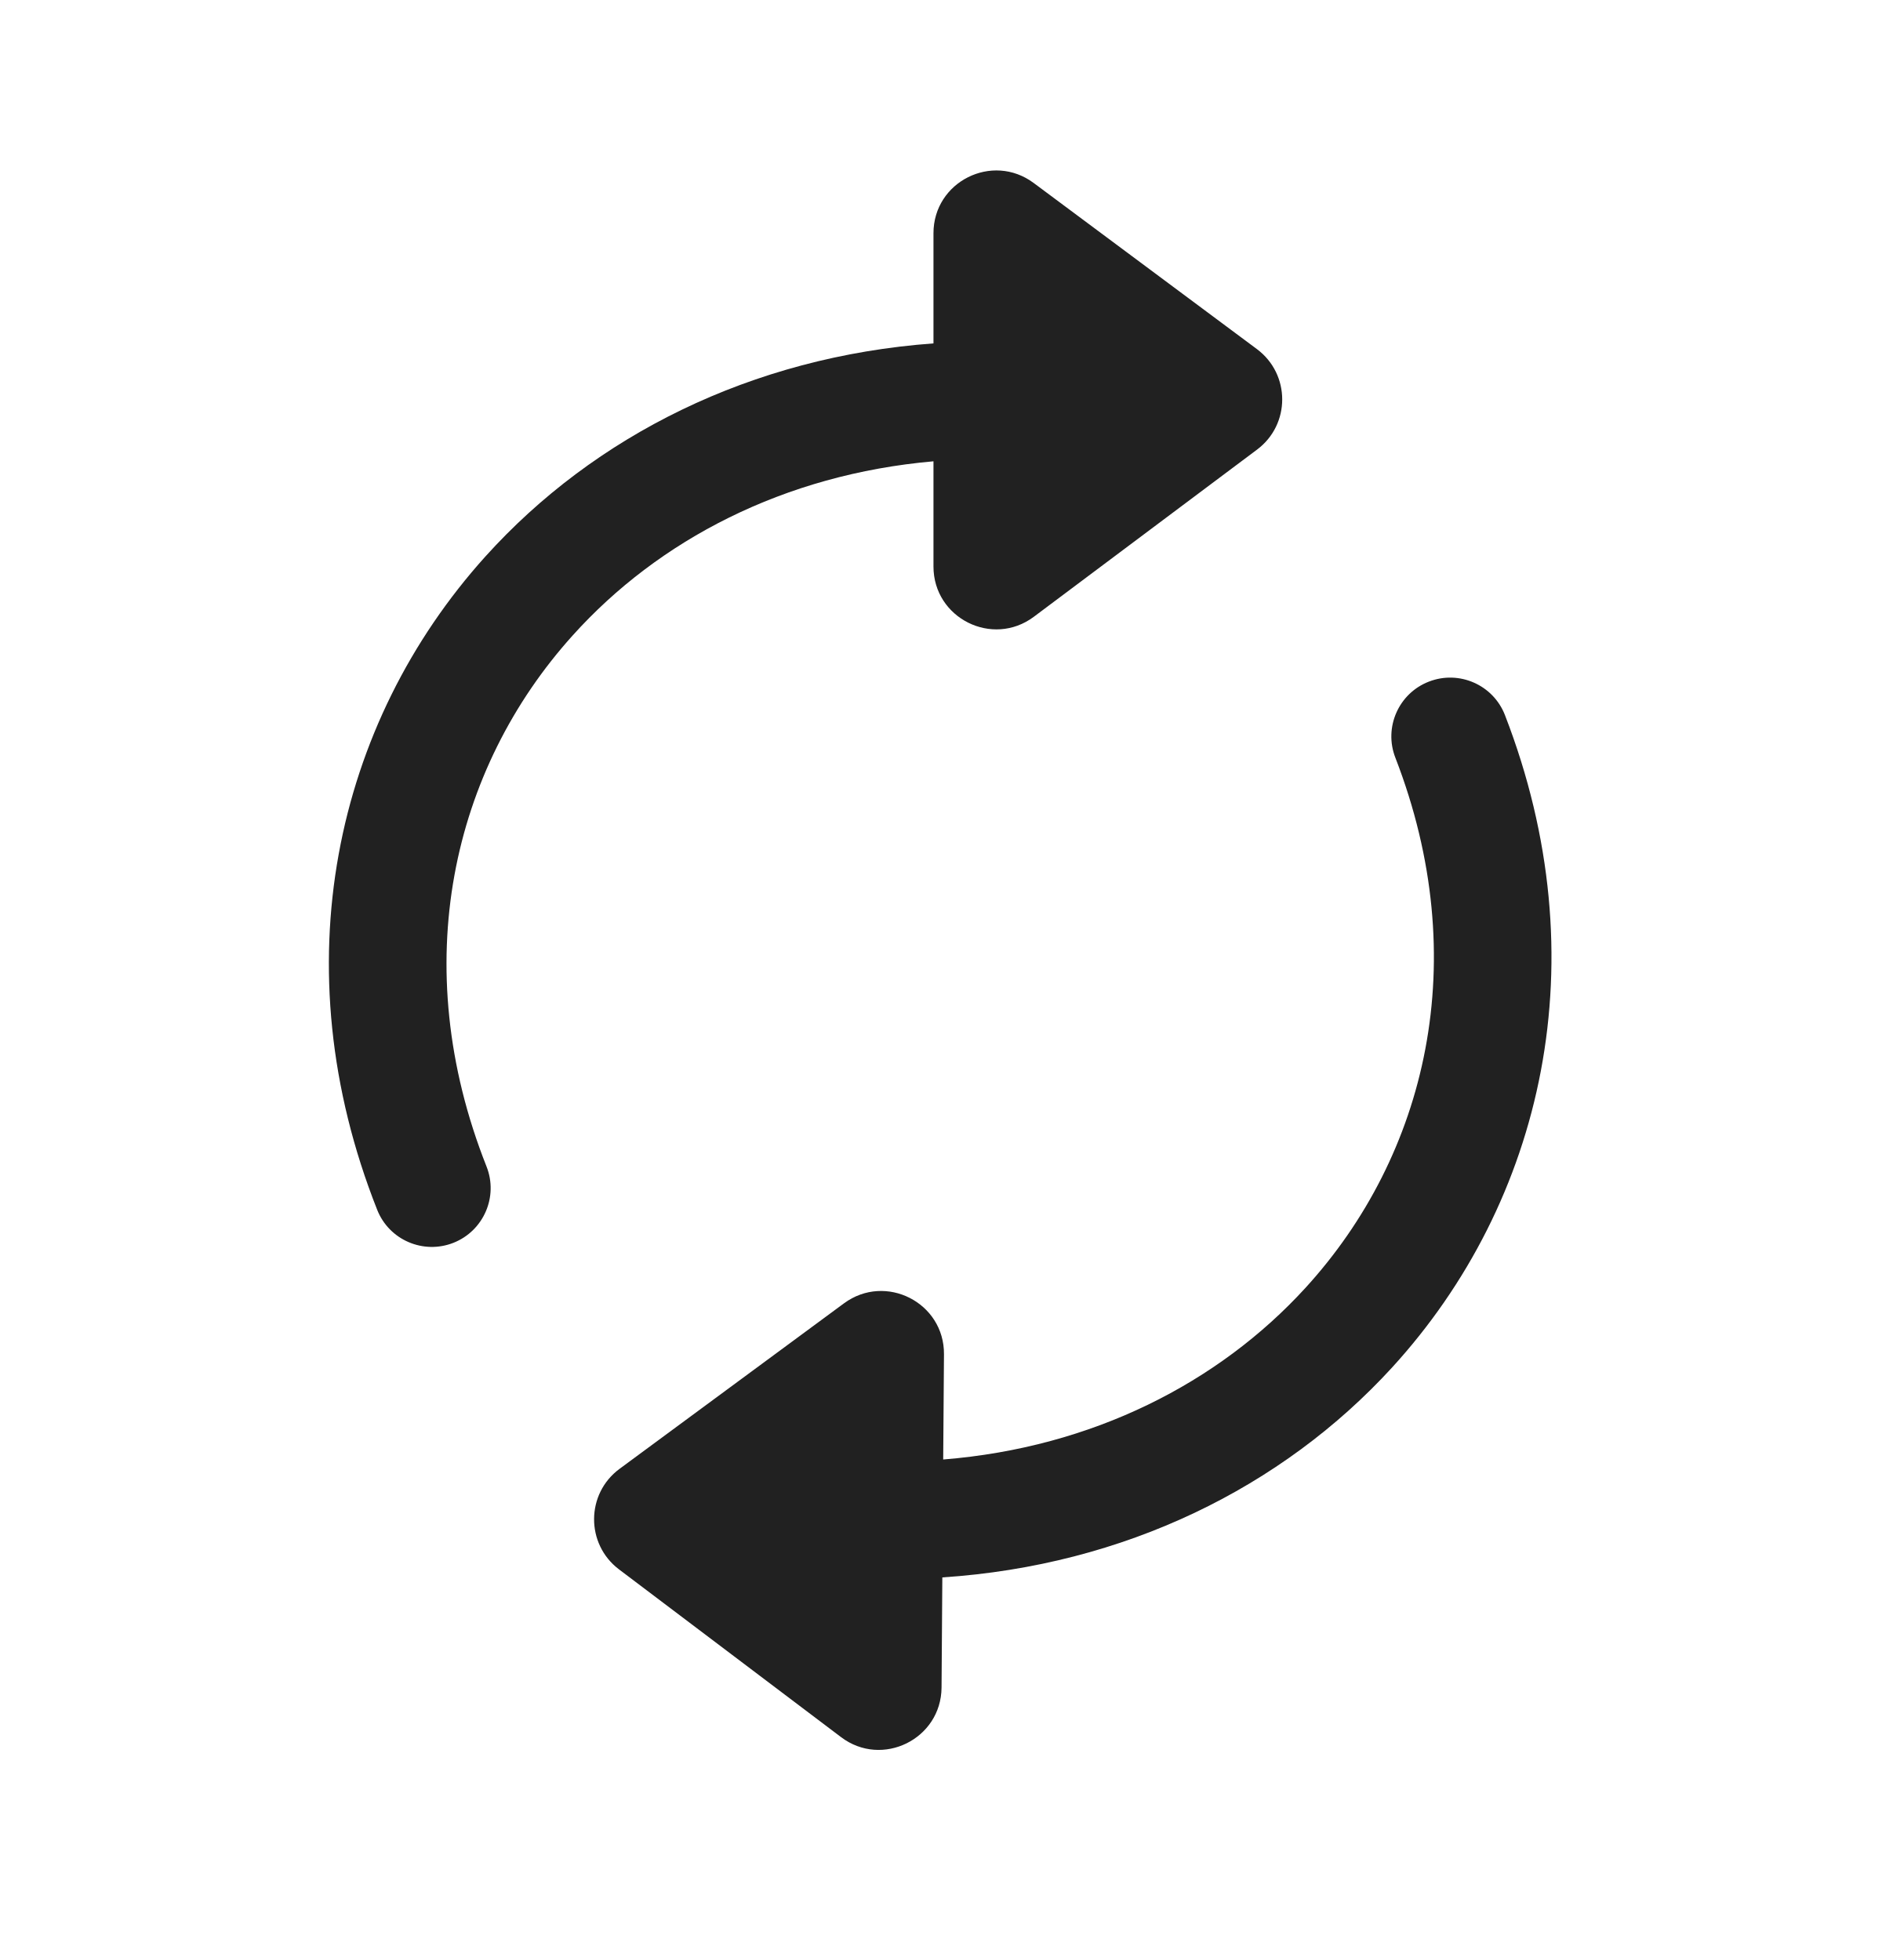
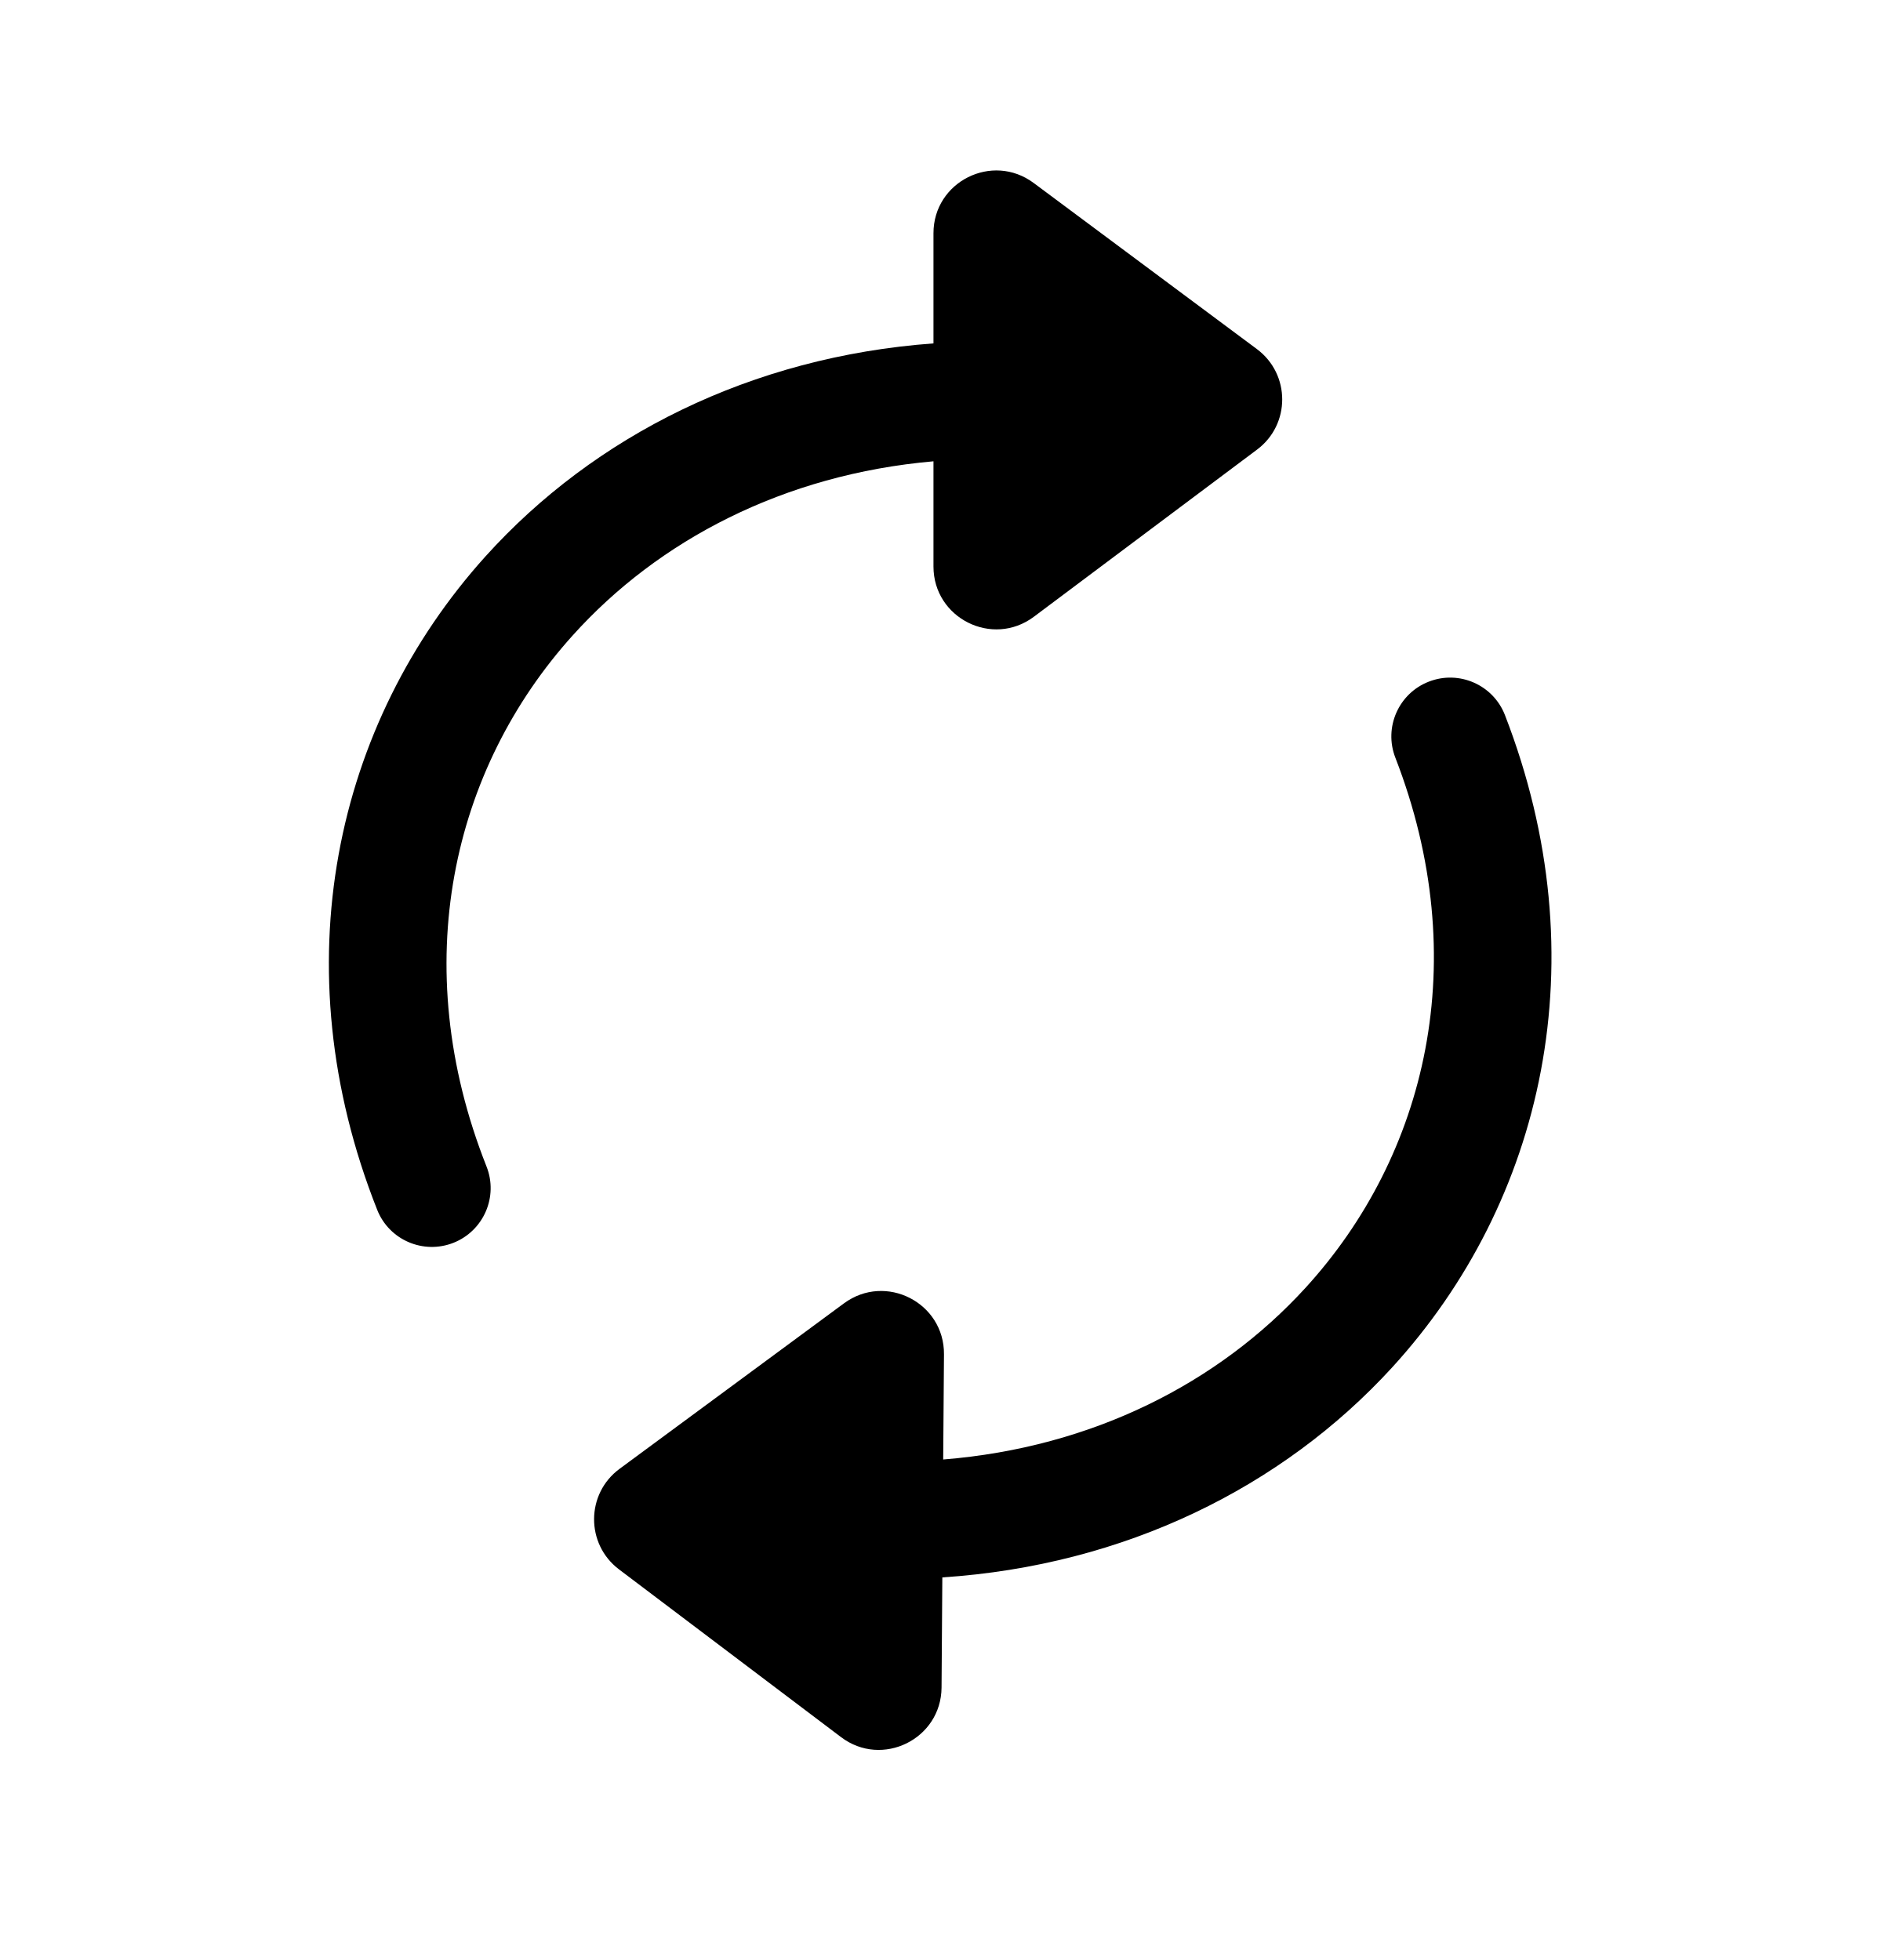
- <svg xmlns="http://www.w3.org/2000/svg" width="24" height="25" viewBox="0 0 24 25" fill="none">
-   <path fill-rule="evenodd" clip-rule="evenodd" d="M11.904 5.884L11.904 7.226C11.904 7.885 12.656 8.262 13.184 7.867L16.03 5.735C16.459 5.415 16.458 4.773 16.029 4.453L13.182 2.334C12.654 1.941 11.904 2.317 11.904 2.975L11.904 4.38C9.58 4.55 7.577 5.56 6.19 7.098C4.271 9.228 3.579 12.323 4.81 15.431C4.962 15.816 5.398 16.004 5.783 15.852C6.168 15.699 6.357 15.263 6.204 14.878C5.185 12.304 5.765 9.81 7.305 8.103C8.397 6.89 9.996 6.051 11.904 5.884ZM16.644 16.431C18.196 14.735 18.795 12.246 17.794 9.664C17.644 9.278 17.836 8.843 18.222 8.694C18.608 8.544 19.043 8.736 19.192 9.122C20.4 12.238 19.685 15.329 17.751 17.444C16.353 18.971 14.342 19.967 12.017 20.12L12.007 21.525C12.002 22.183 11.249 22.554 10.725 22.157L7.893 20.017C7.467 19.694 7.471 19.052 7.901 18.735L10.763 16.624C11.294 16.233 12.043 16.615 12.038 17.274L12.028 18.616C13.937 18.463 15.542 17.635 16.644 16.431Z" fill="#212121" />
+ <svg xmlns="http://www.w3.org/2000/svg" width="24" height="25" viewBox="0 0 24 25" fill="currentColor">
+   <path fill-rule="evenodd" clip-rule="evenodd" d="M11.904 5.884L11.904 7.226C11.904 7.885 12.656 8.262 13.184 7.867L16.03 5.735C16.459 5.415 16.458 4.773 16.029 4.453L13.182 2.334C12.654 1.941 11.904 2.317 11.904 2.975L11.904 4.38C9.58 4.55 7.577 5.56 6.19 7.098C4.271 9.228 3.579 12.323 4.81 15.431C4.962 15.816 5.398 16.004 5.783 15.852C6.168 15.699 6.357 15.263 6.204 14.878C5.185 12.304 5.765 9.81 7.305 8.103C8.397 6.89 9.996 6.051 11.904 5.884ZM16.644 16.431C18.196 14.735 18.795 12.246 17.794 9.664C17.644 9.278 17.836 8.843 18.222 8.694C18.608 8.544 19.043 8.736 19.192 9.122C20.4 12.238 19.685 15.329 17.751 17.444C16.353 18.971 14.342 19.967 12.017 20.12L12.007 21.525C12.002 22.183 11.249 22.554 10.725 22.157L7.893 20.017C7.467 19.694 7.471 19.052 7.901 18.735L10.763 16.624C11.294 16.233 12.043 16.615 12.038 17.274L12.028 18.616C13.937 18.463 15.542 17.635 16.644 16.431Z" />
</svg>
